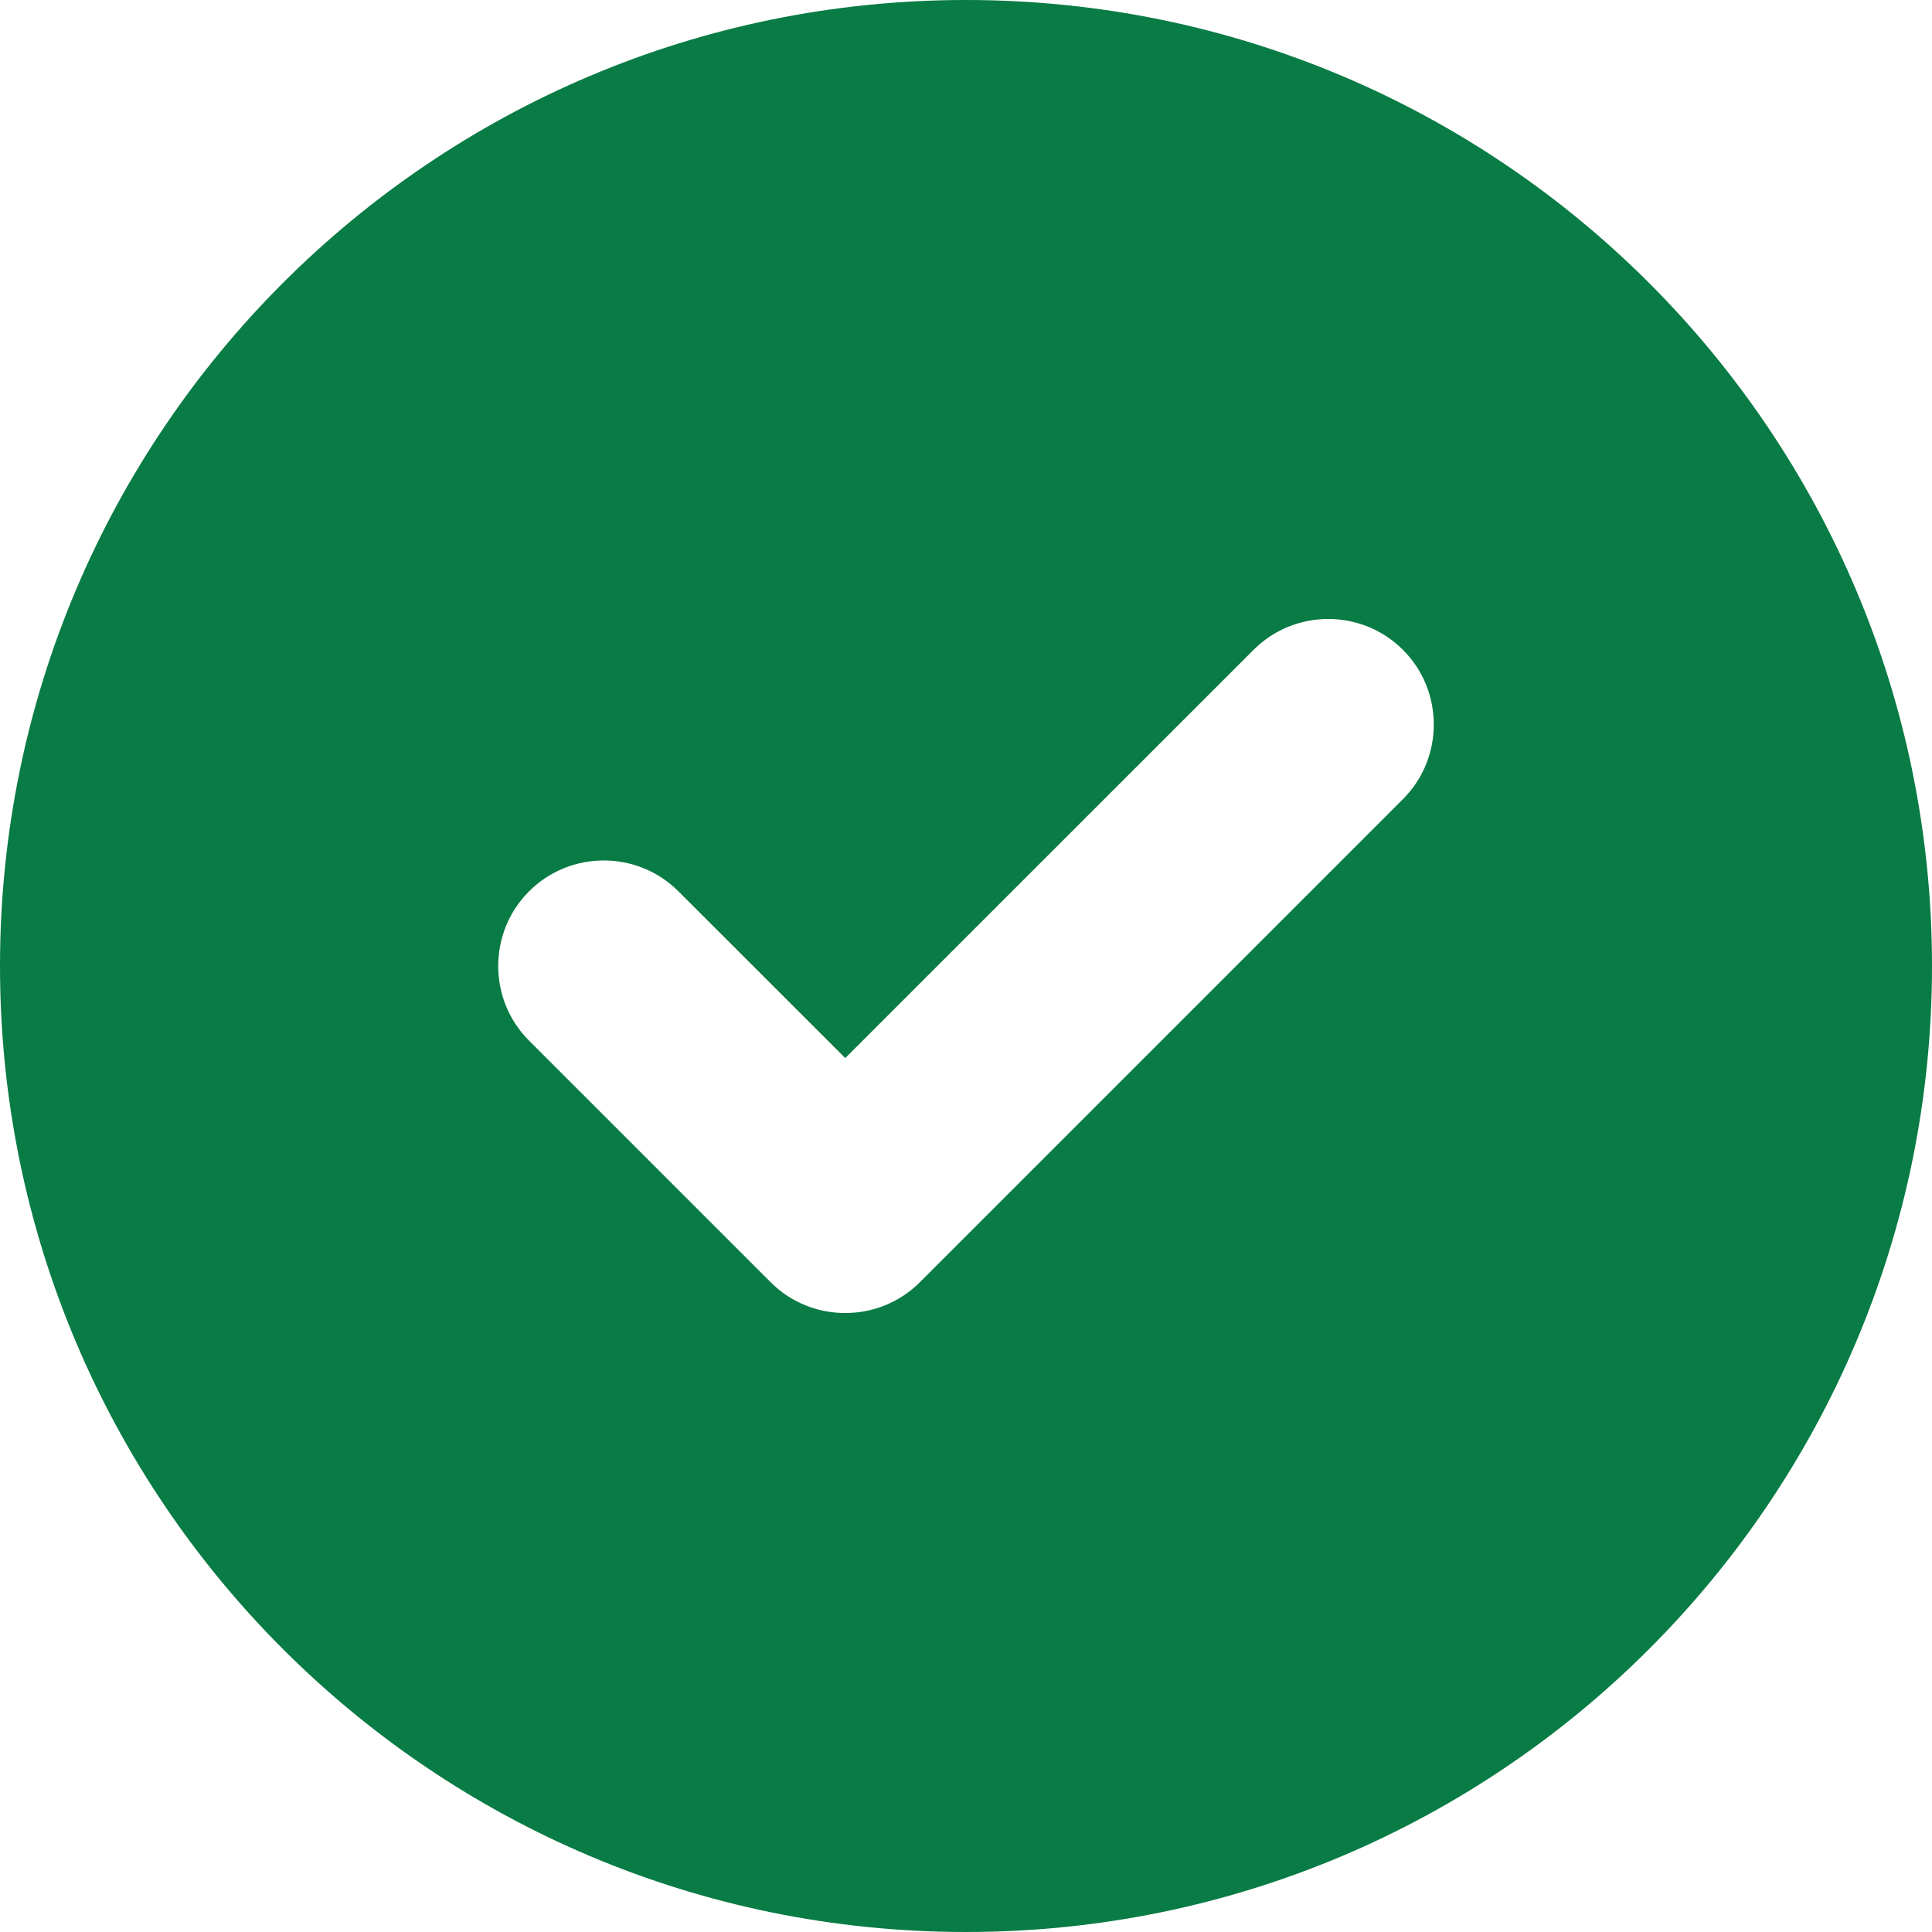
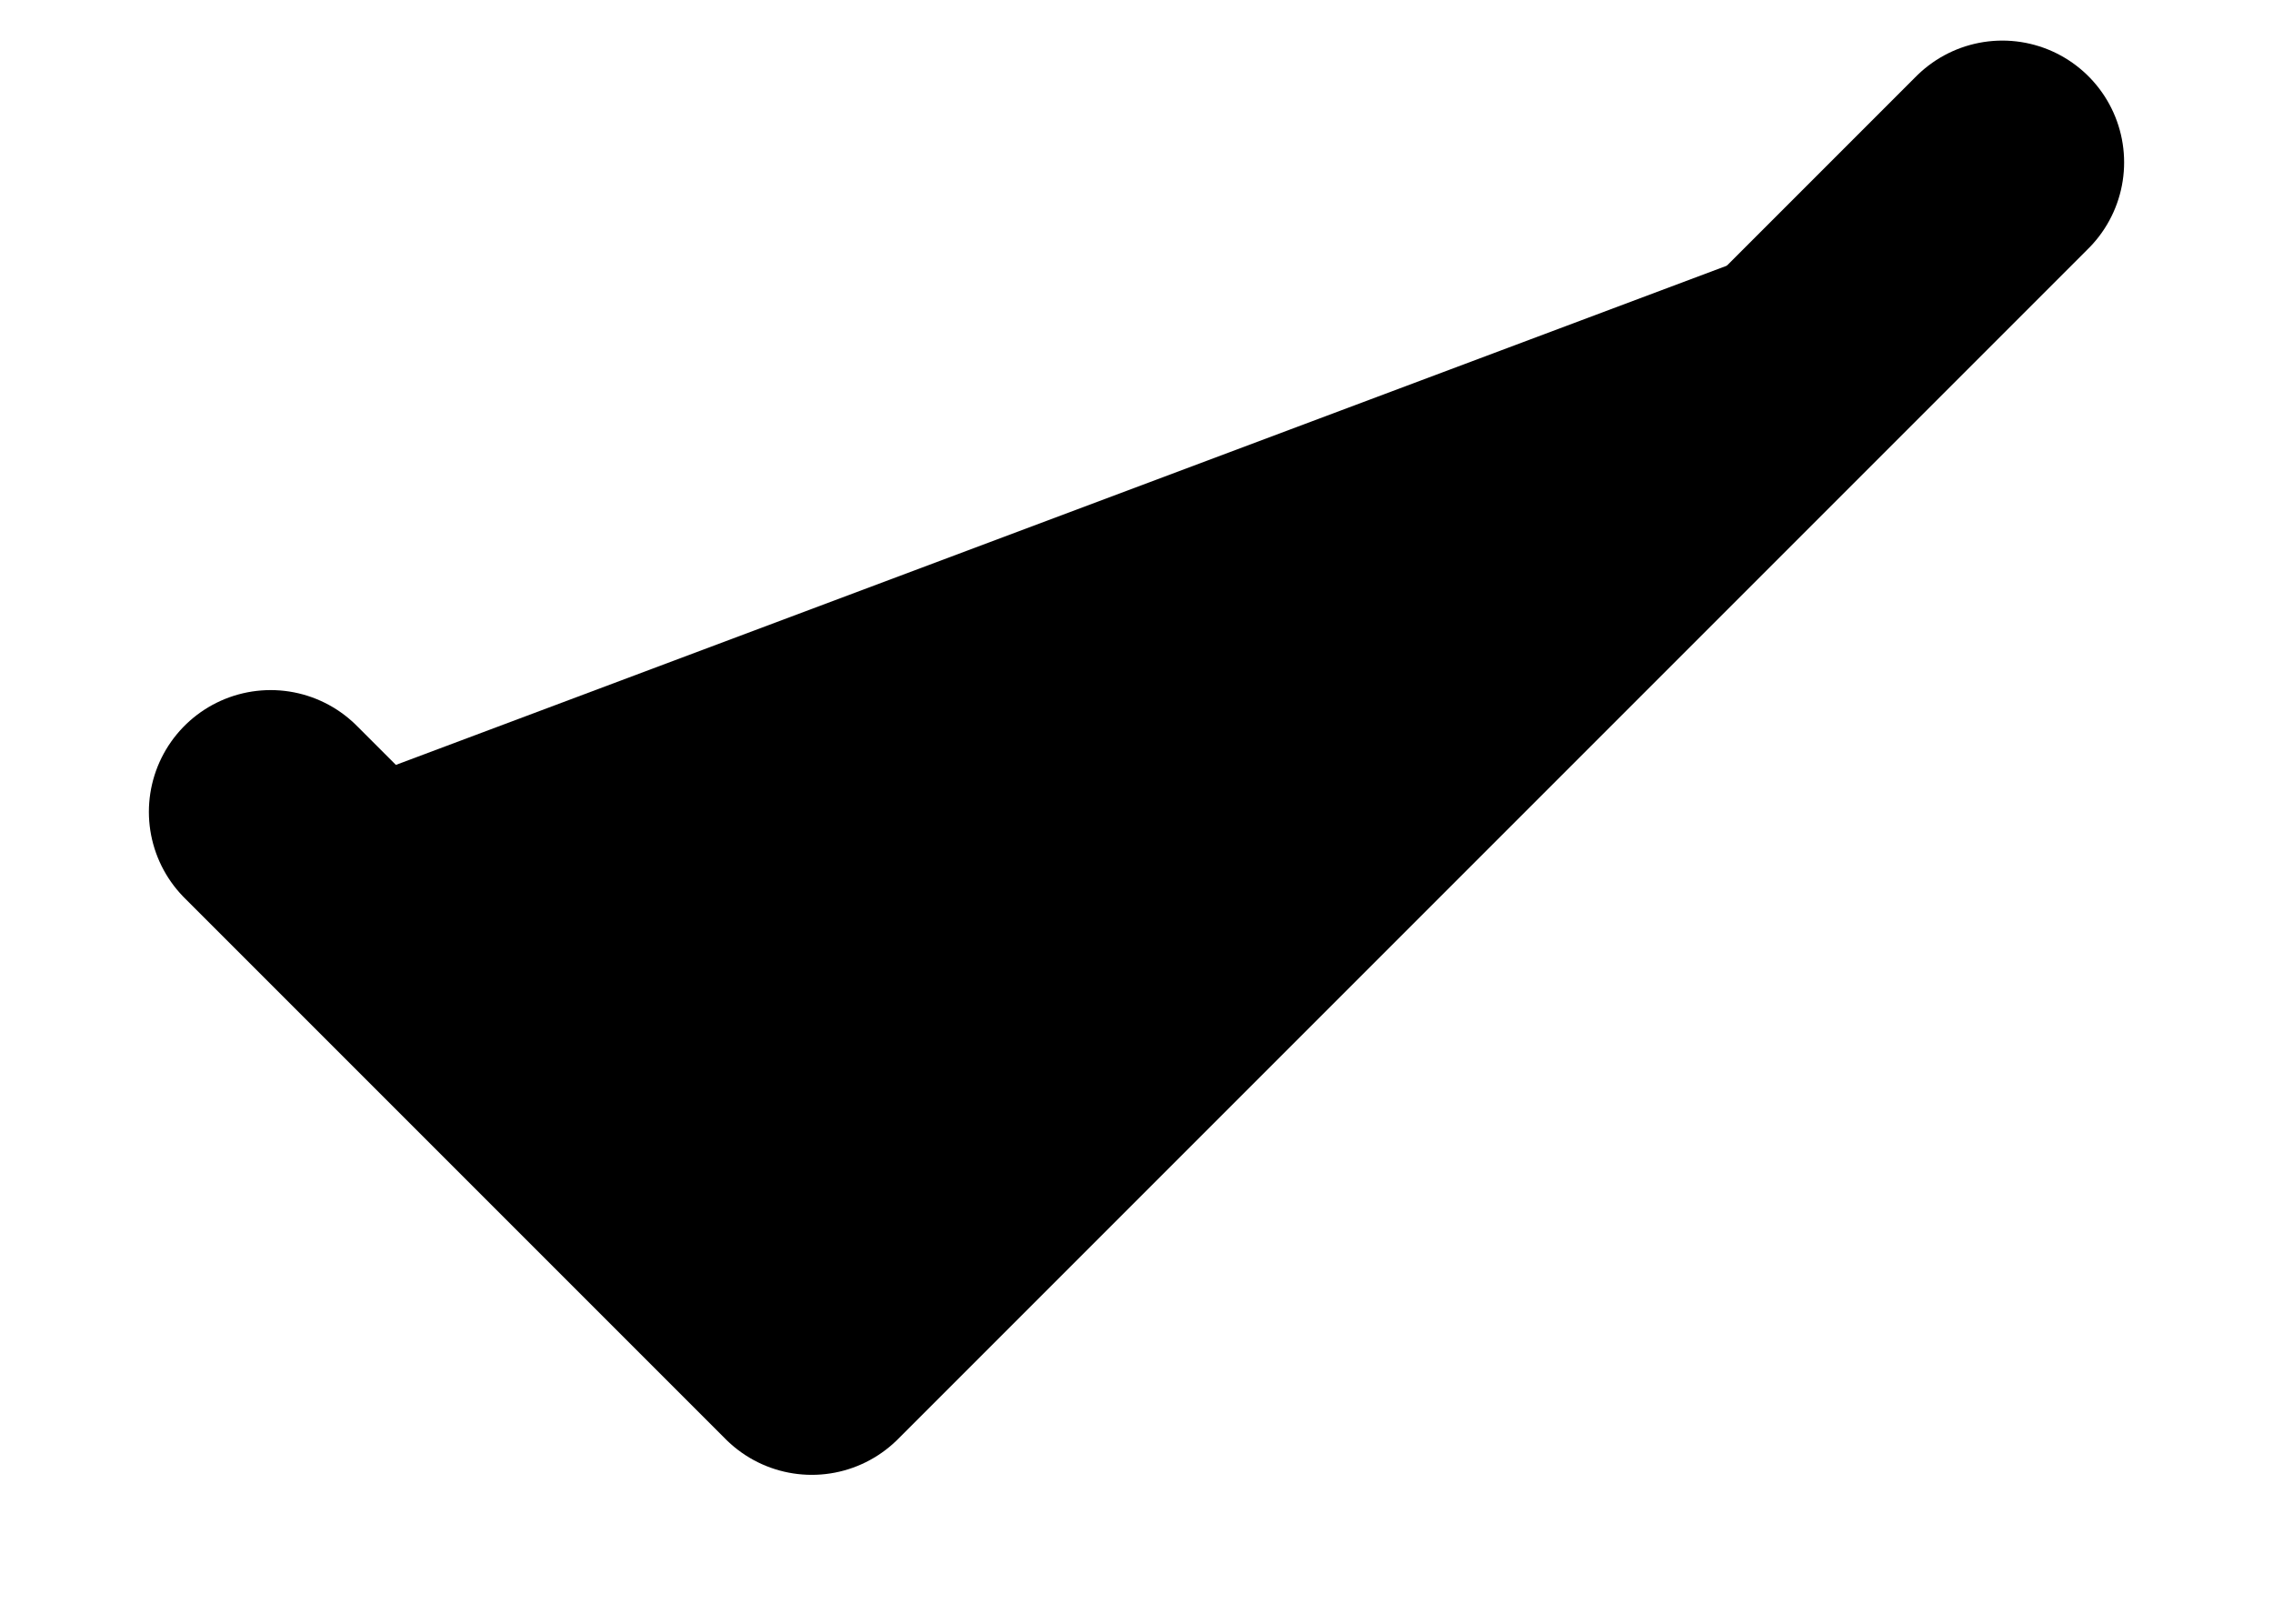
- <svg xmlns="http://www.w3.org/2000/svg" width="20" height="20" viewBox="0 0 20 20" fill="none">
-   <path d="M0 10C0 4.477 4.477 0 10 0C15.523 0 20 4.477 20 10C20 15.523 15.523 20 10 20C4.477 20 0 15.523 0 10ZM14.523 8.273C14.949 7.848 14.949 7.152 14.523 6.727C14.098 6.301 13.402 6.301 12.977 6.727L8.75 10.953L7.023 9.227C6.598 8.801 5.902 8.801 5.477 9.227C5.051 9.652 5.051 10.348 5.477 10.773L7.977 13.273C8.402 13.699 9.098 13.699 9.523 13.273L14.523 8.273Z" fill="#097B45" />
+ <svg xmlns="http://www.w3.org/2000/svg" width="14" height="10" viewBox="0 0 14 10" fill="currentColor">
+   <path d="M12.333 1L5 8.333L1.667 5" stroke="currentColor" stroke-width="1.5" stroke-linecap="round" stroke-linejoin="round" />
</svg>
